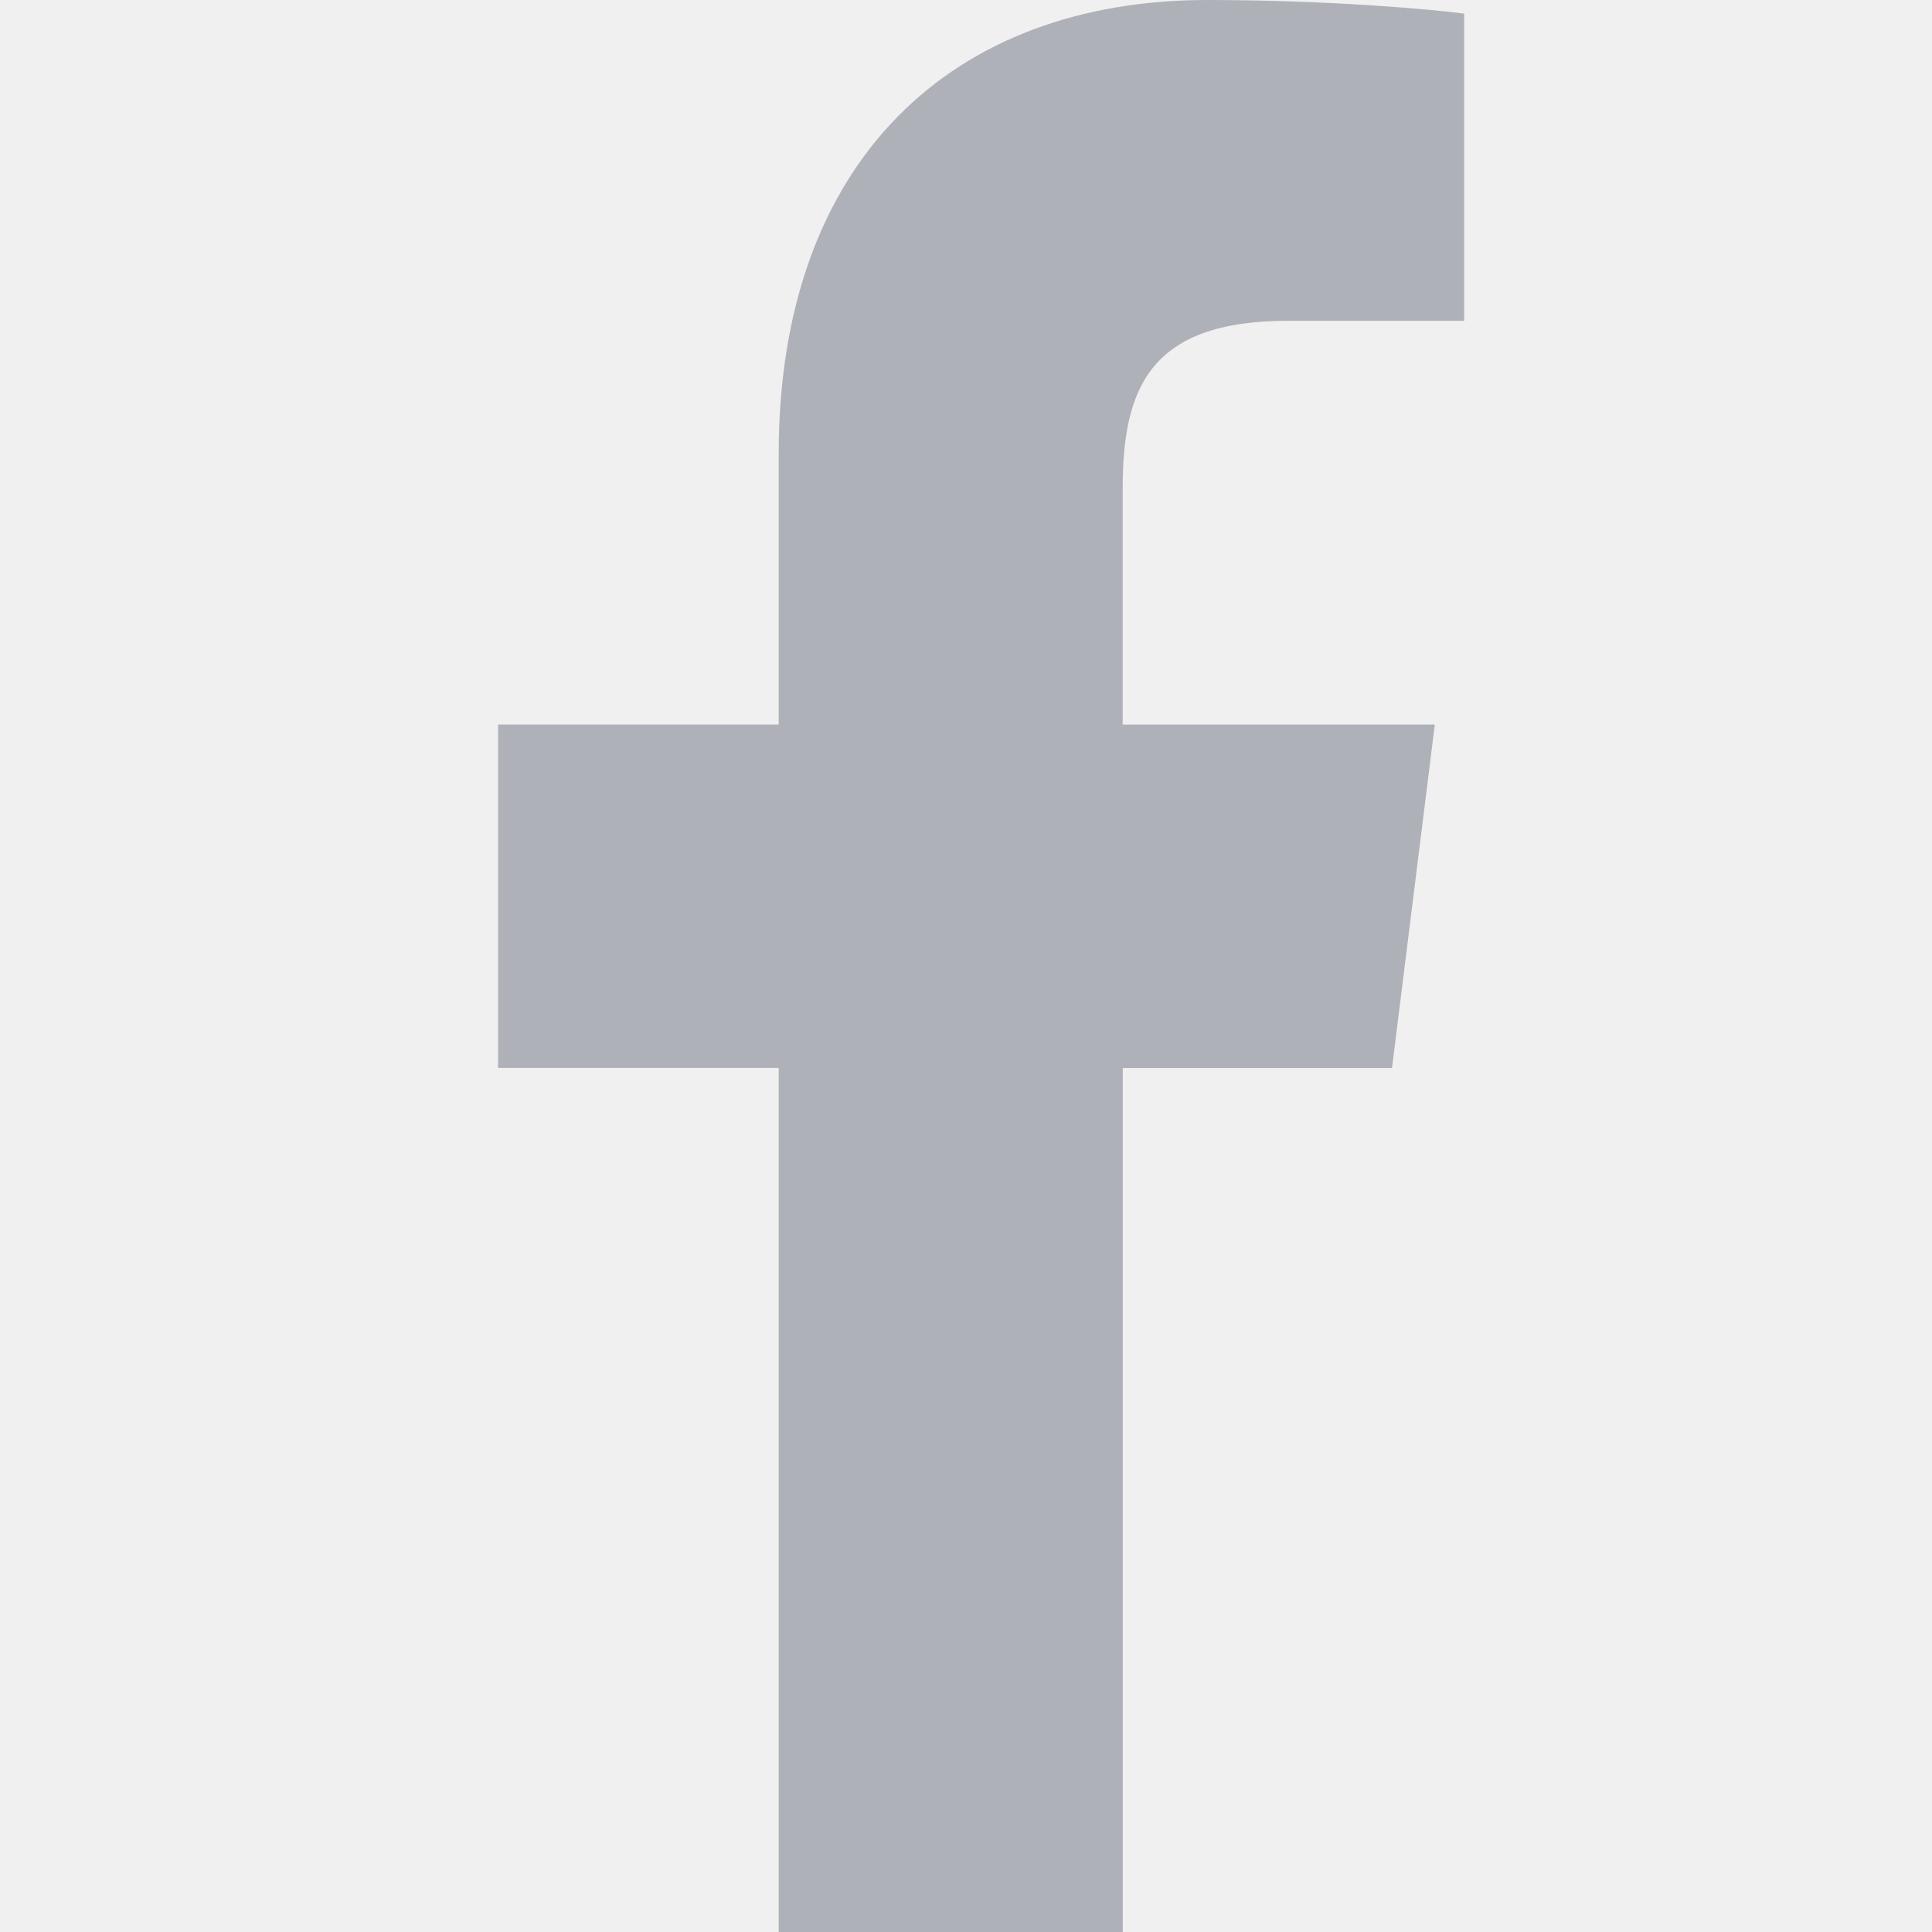
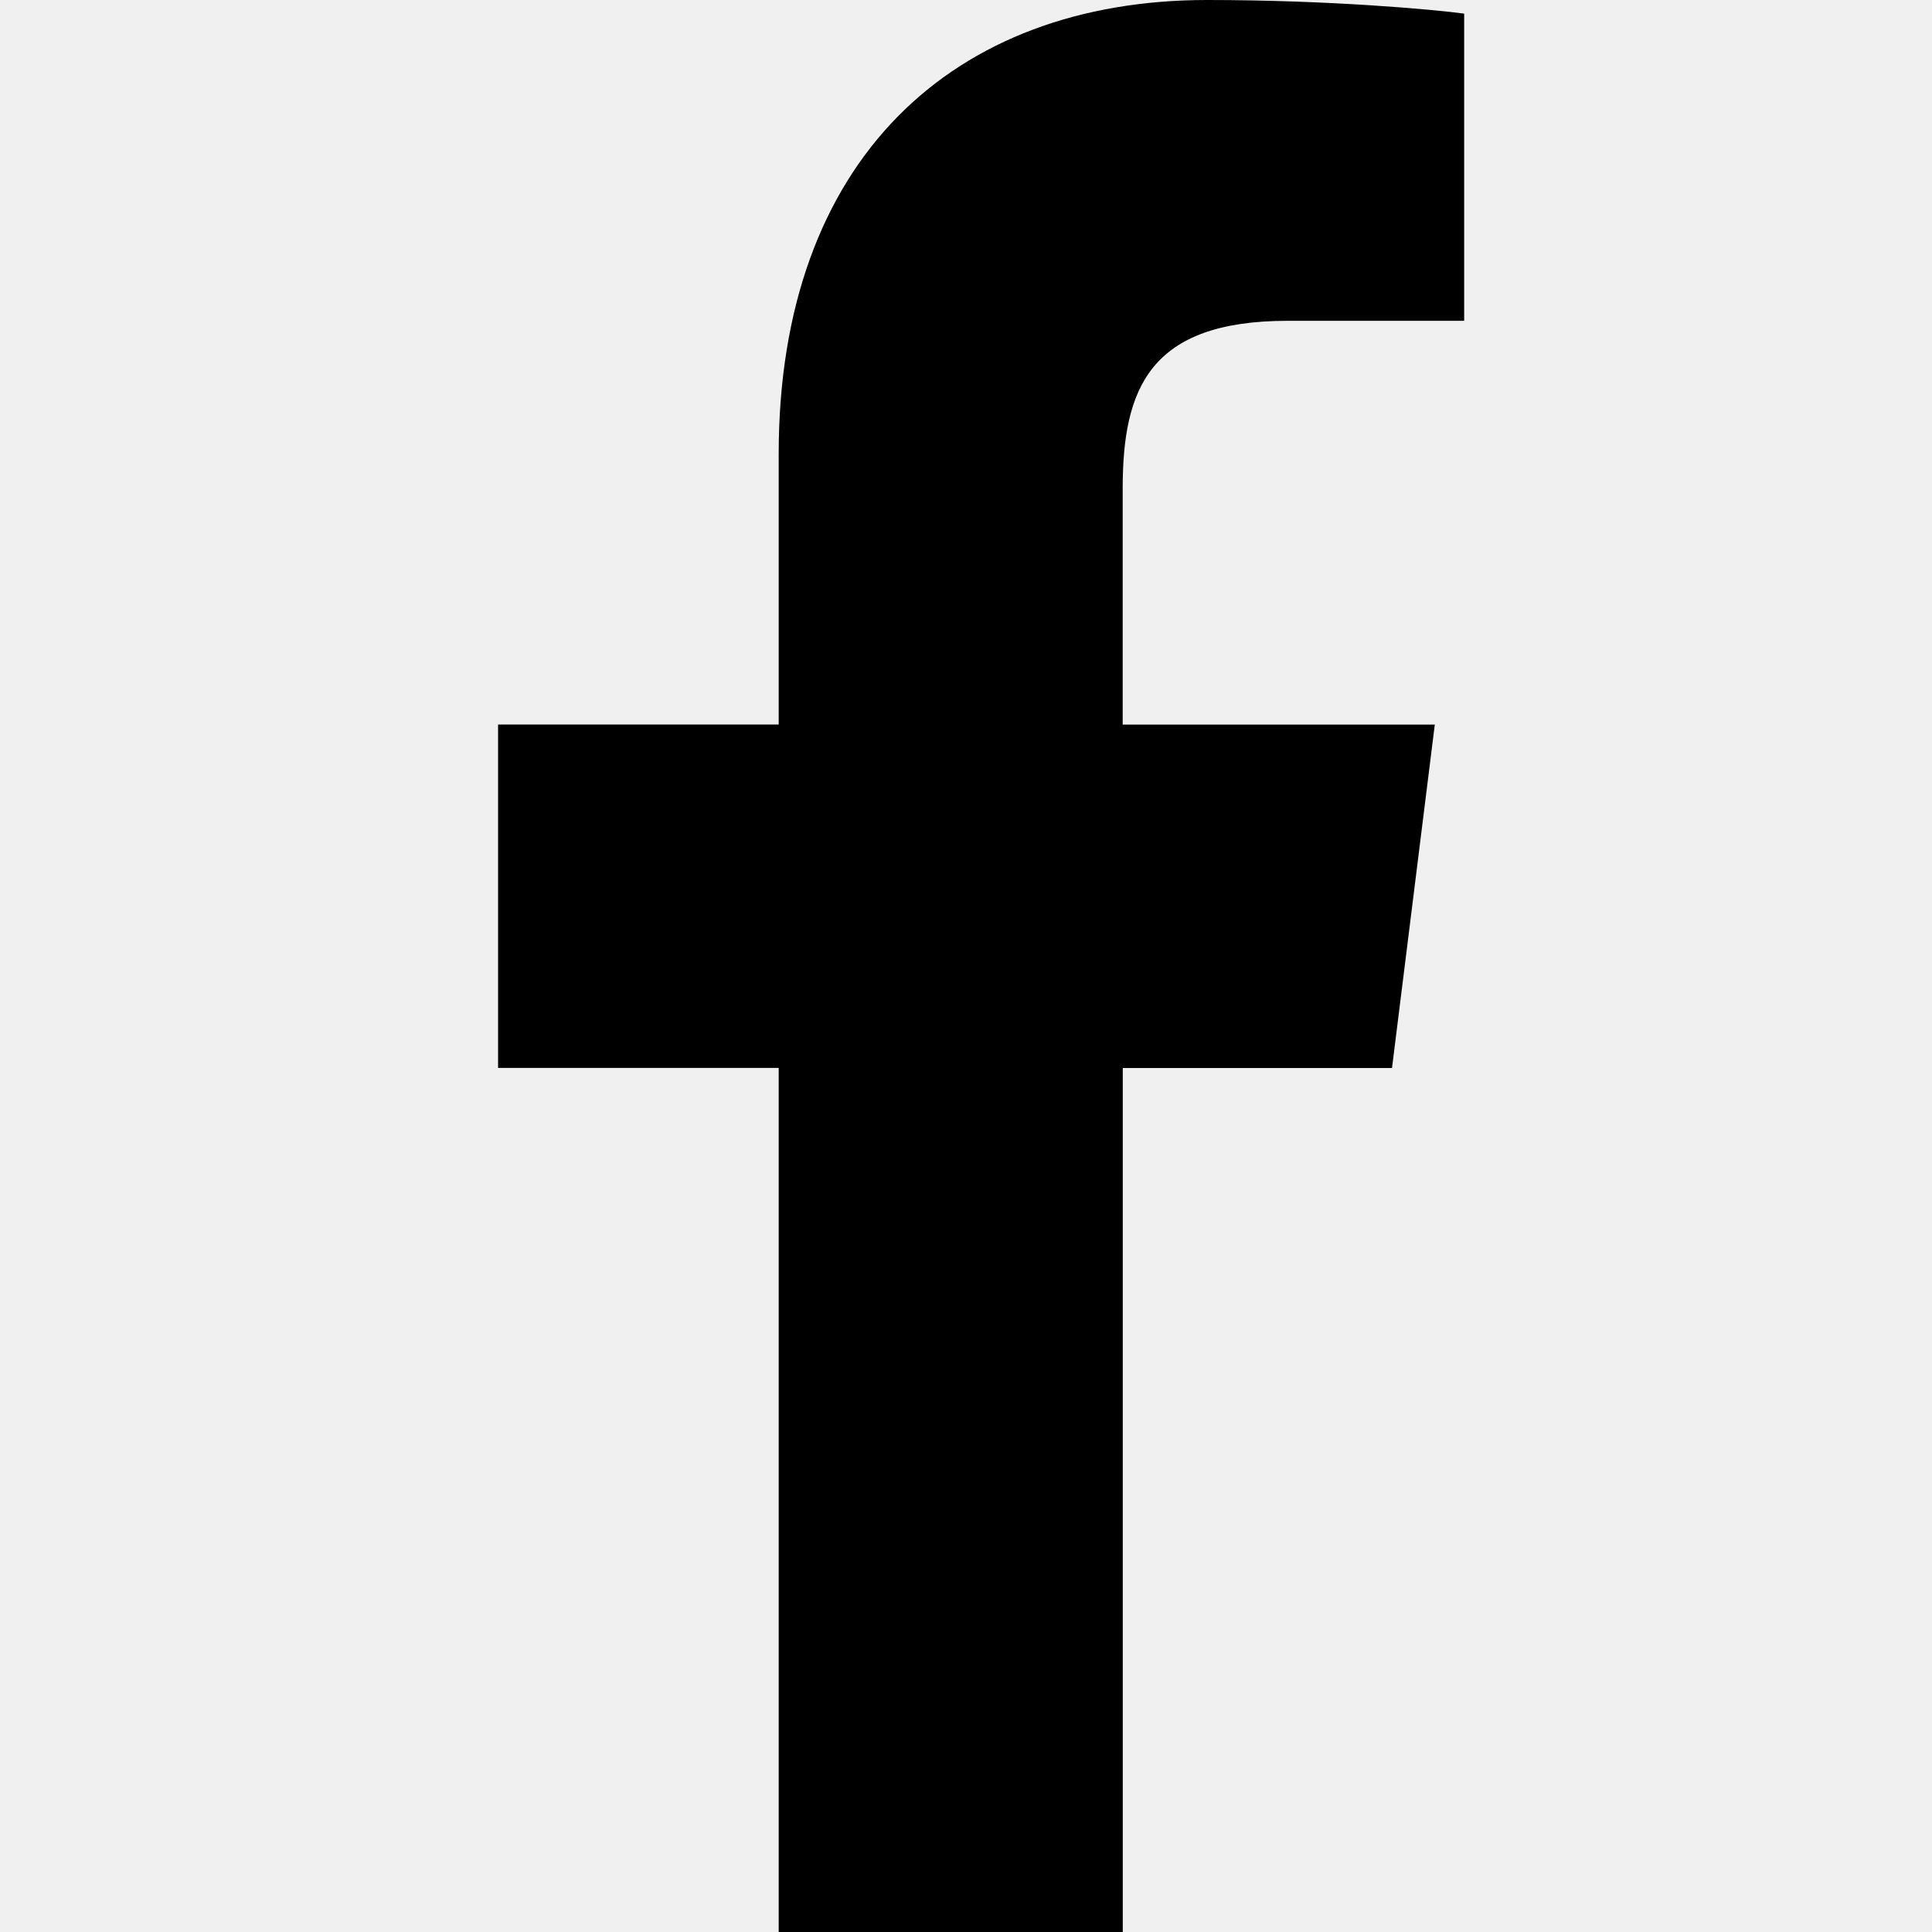
- <svg xmlns="http://www.w3.org/2000/svg" width="20" height="20" viewBox="0 0 20 20" fill="none">
+ <svg xmlns="http://www.w3.org/2000/svg" width="20" height="20" viewBox="0 0 20 20">
  <g clip-path="url(#clip0_1_654)">
-     <path d="M13.331 3.321H15.157V0.141C14.842 0.098 13.758 0 12.497 0C9.864 0 8.061 1.656 8.061 4.699V7.5H5.156V11.055H8.061V20H11.623V11.056H14.41L14.853 7.501H11.622V5.052C11.623 4.024 11.899 3.321 13.331 3.321Z" fill="#AFB1B8" />
+     <path d="M13.331 3.321H15.157V0.141C14.842 0.098 13.758 0 12.497 0C9.864 0 8.061 1.656 8.061 4.699V7.5H5.156V11.055H8.061V20H11.623V11.056H14.41L14.853 7.501H11.622V5.052C11.623 4.024 11.899 3.321 13.331 3.321Z" />
  </g>
  <defs>
    <clipPath id="clip0_1_654">
-       <rect width="20" height="20" fill="white" />
+       <rect width="20" height="20" />
    </clipPath>
  </defs>
</svg>
